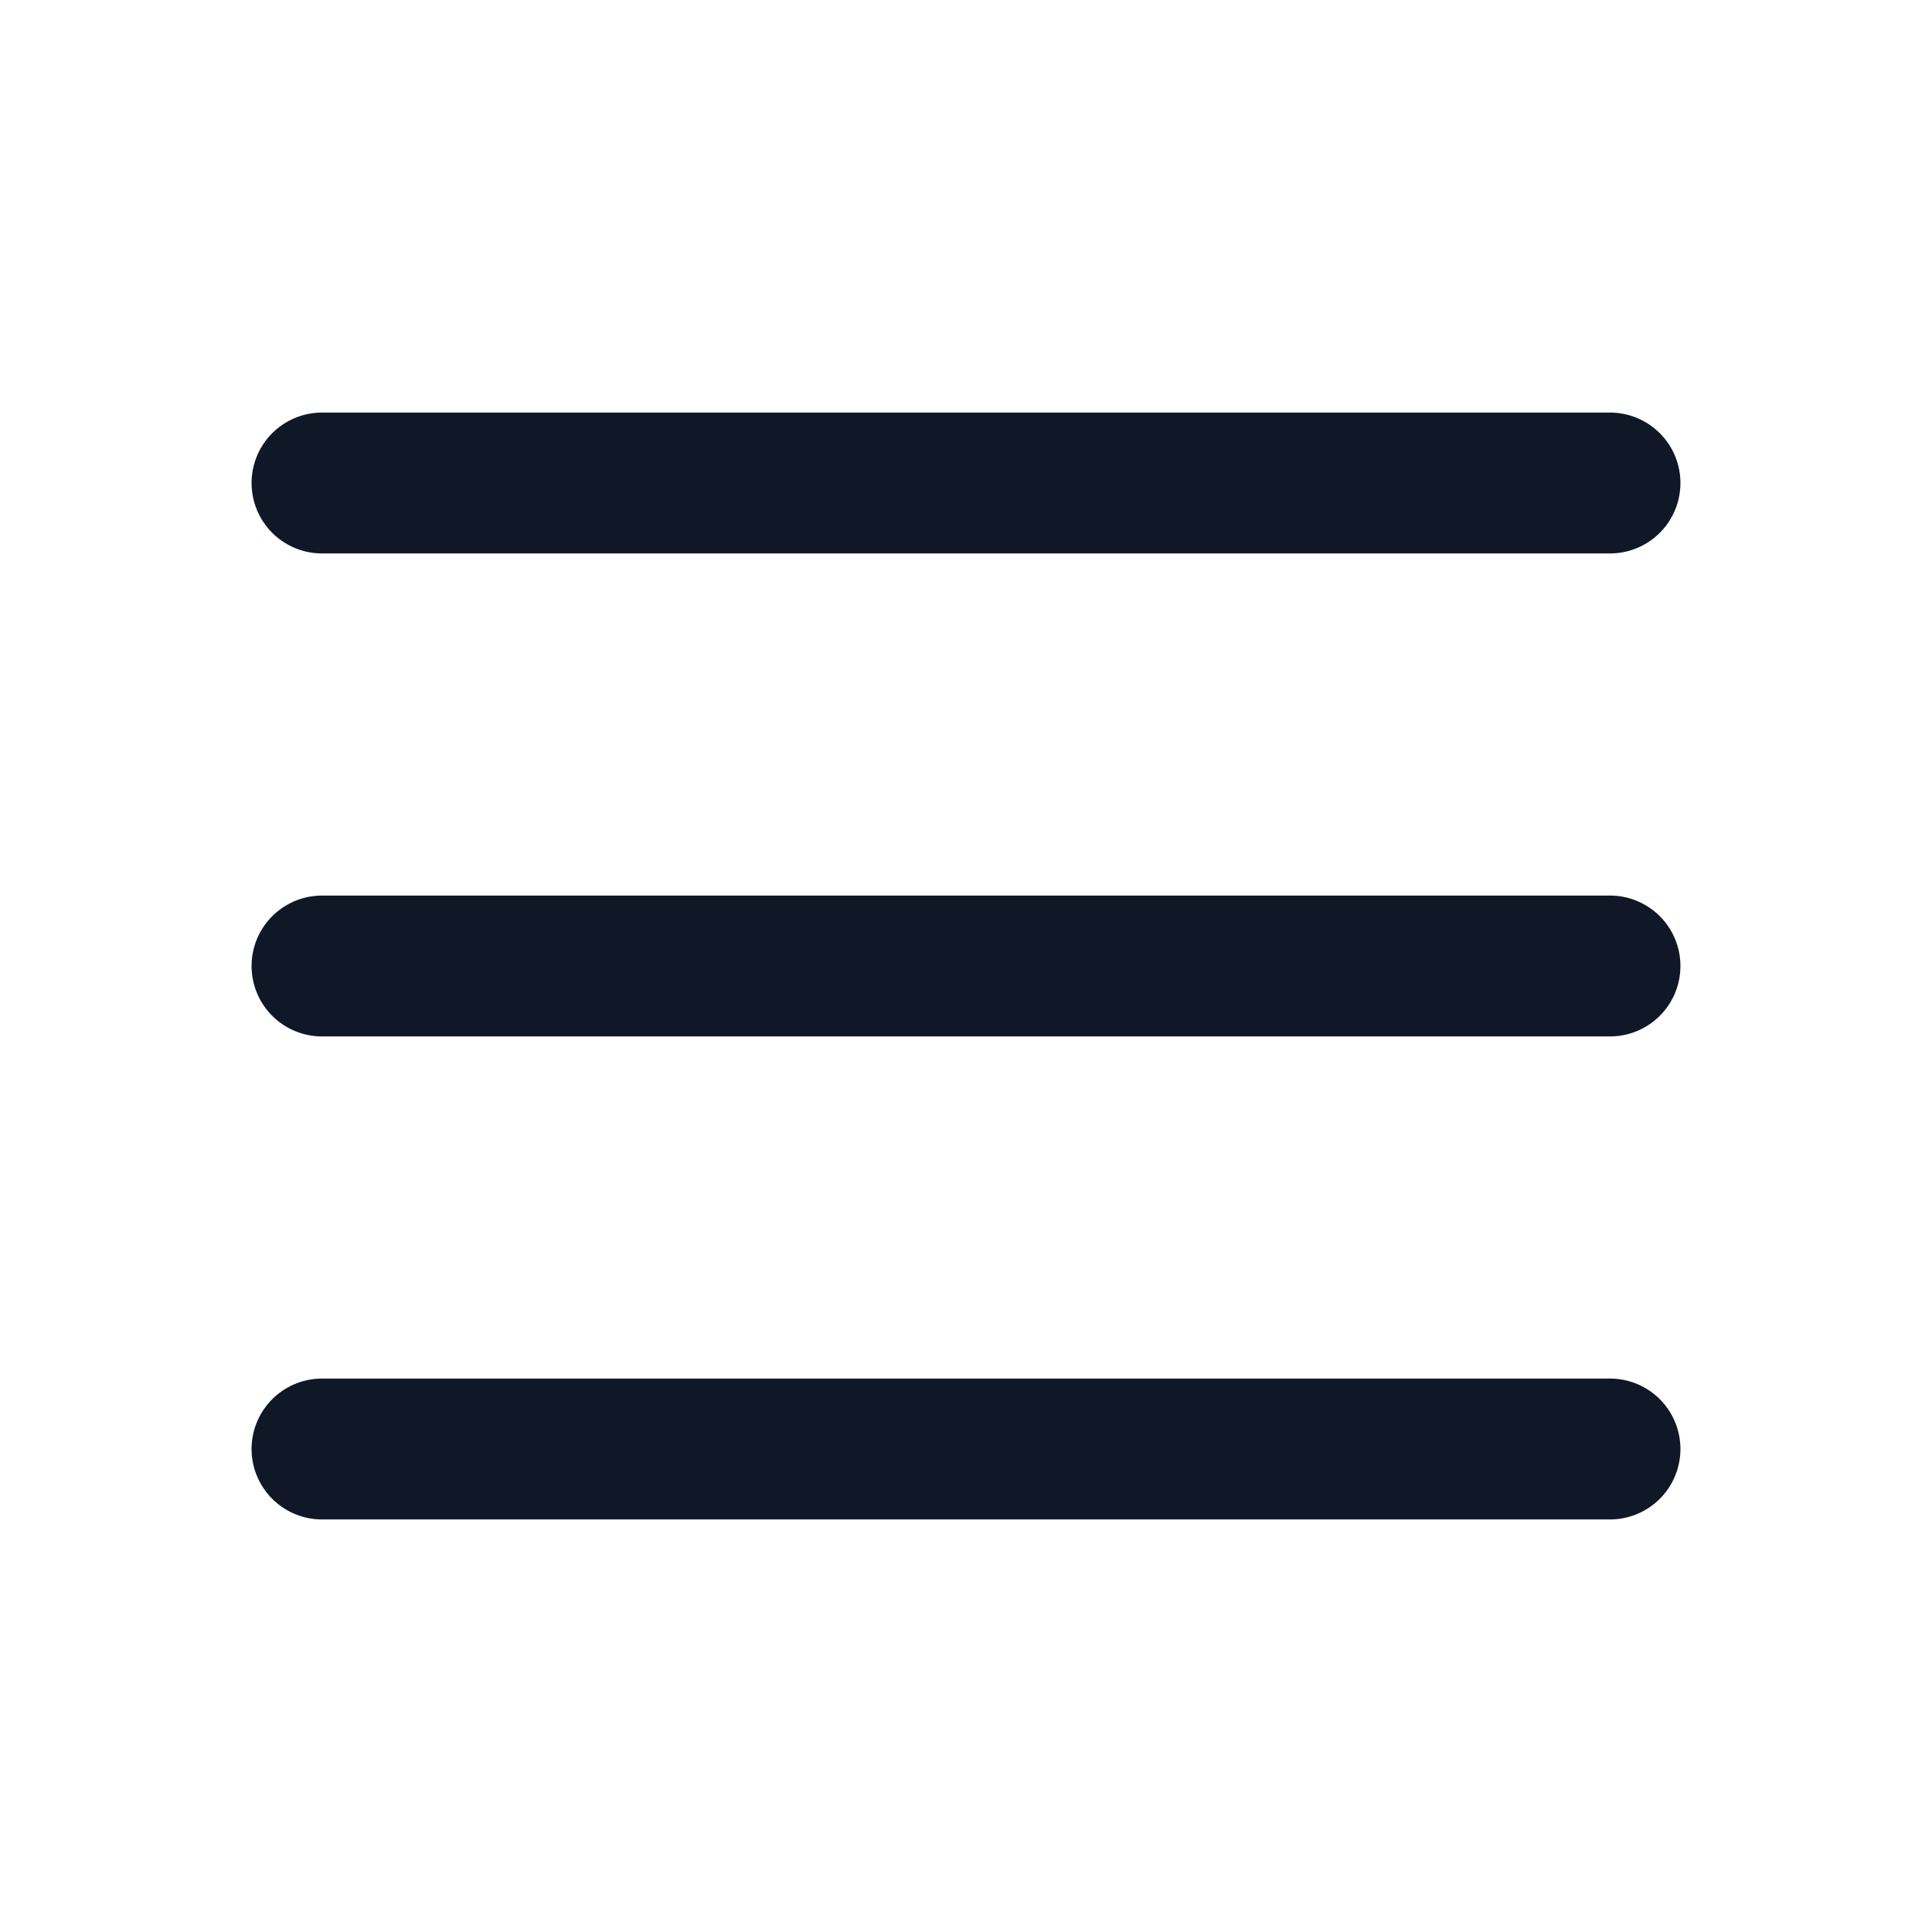
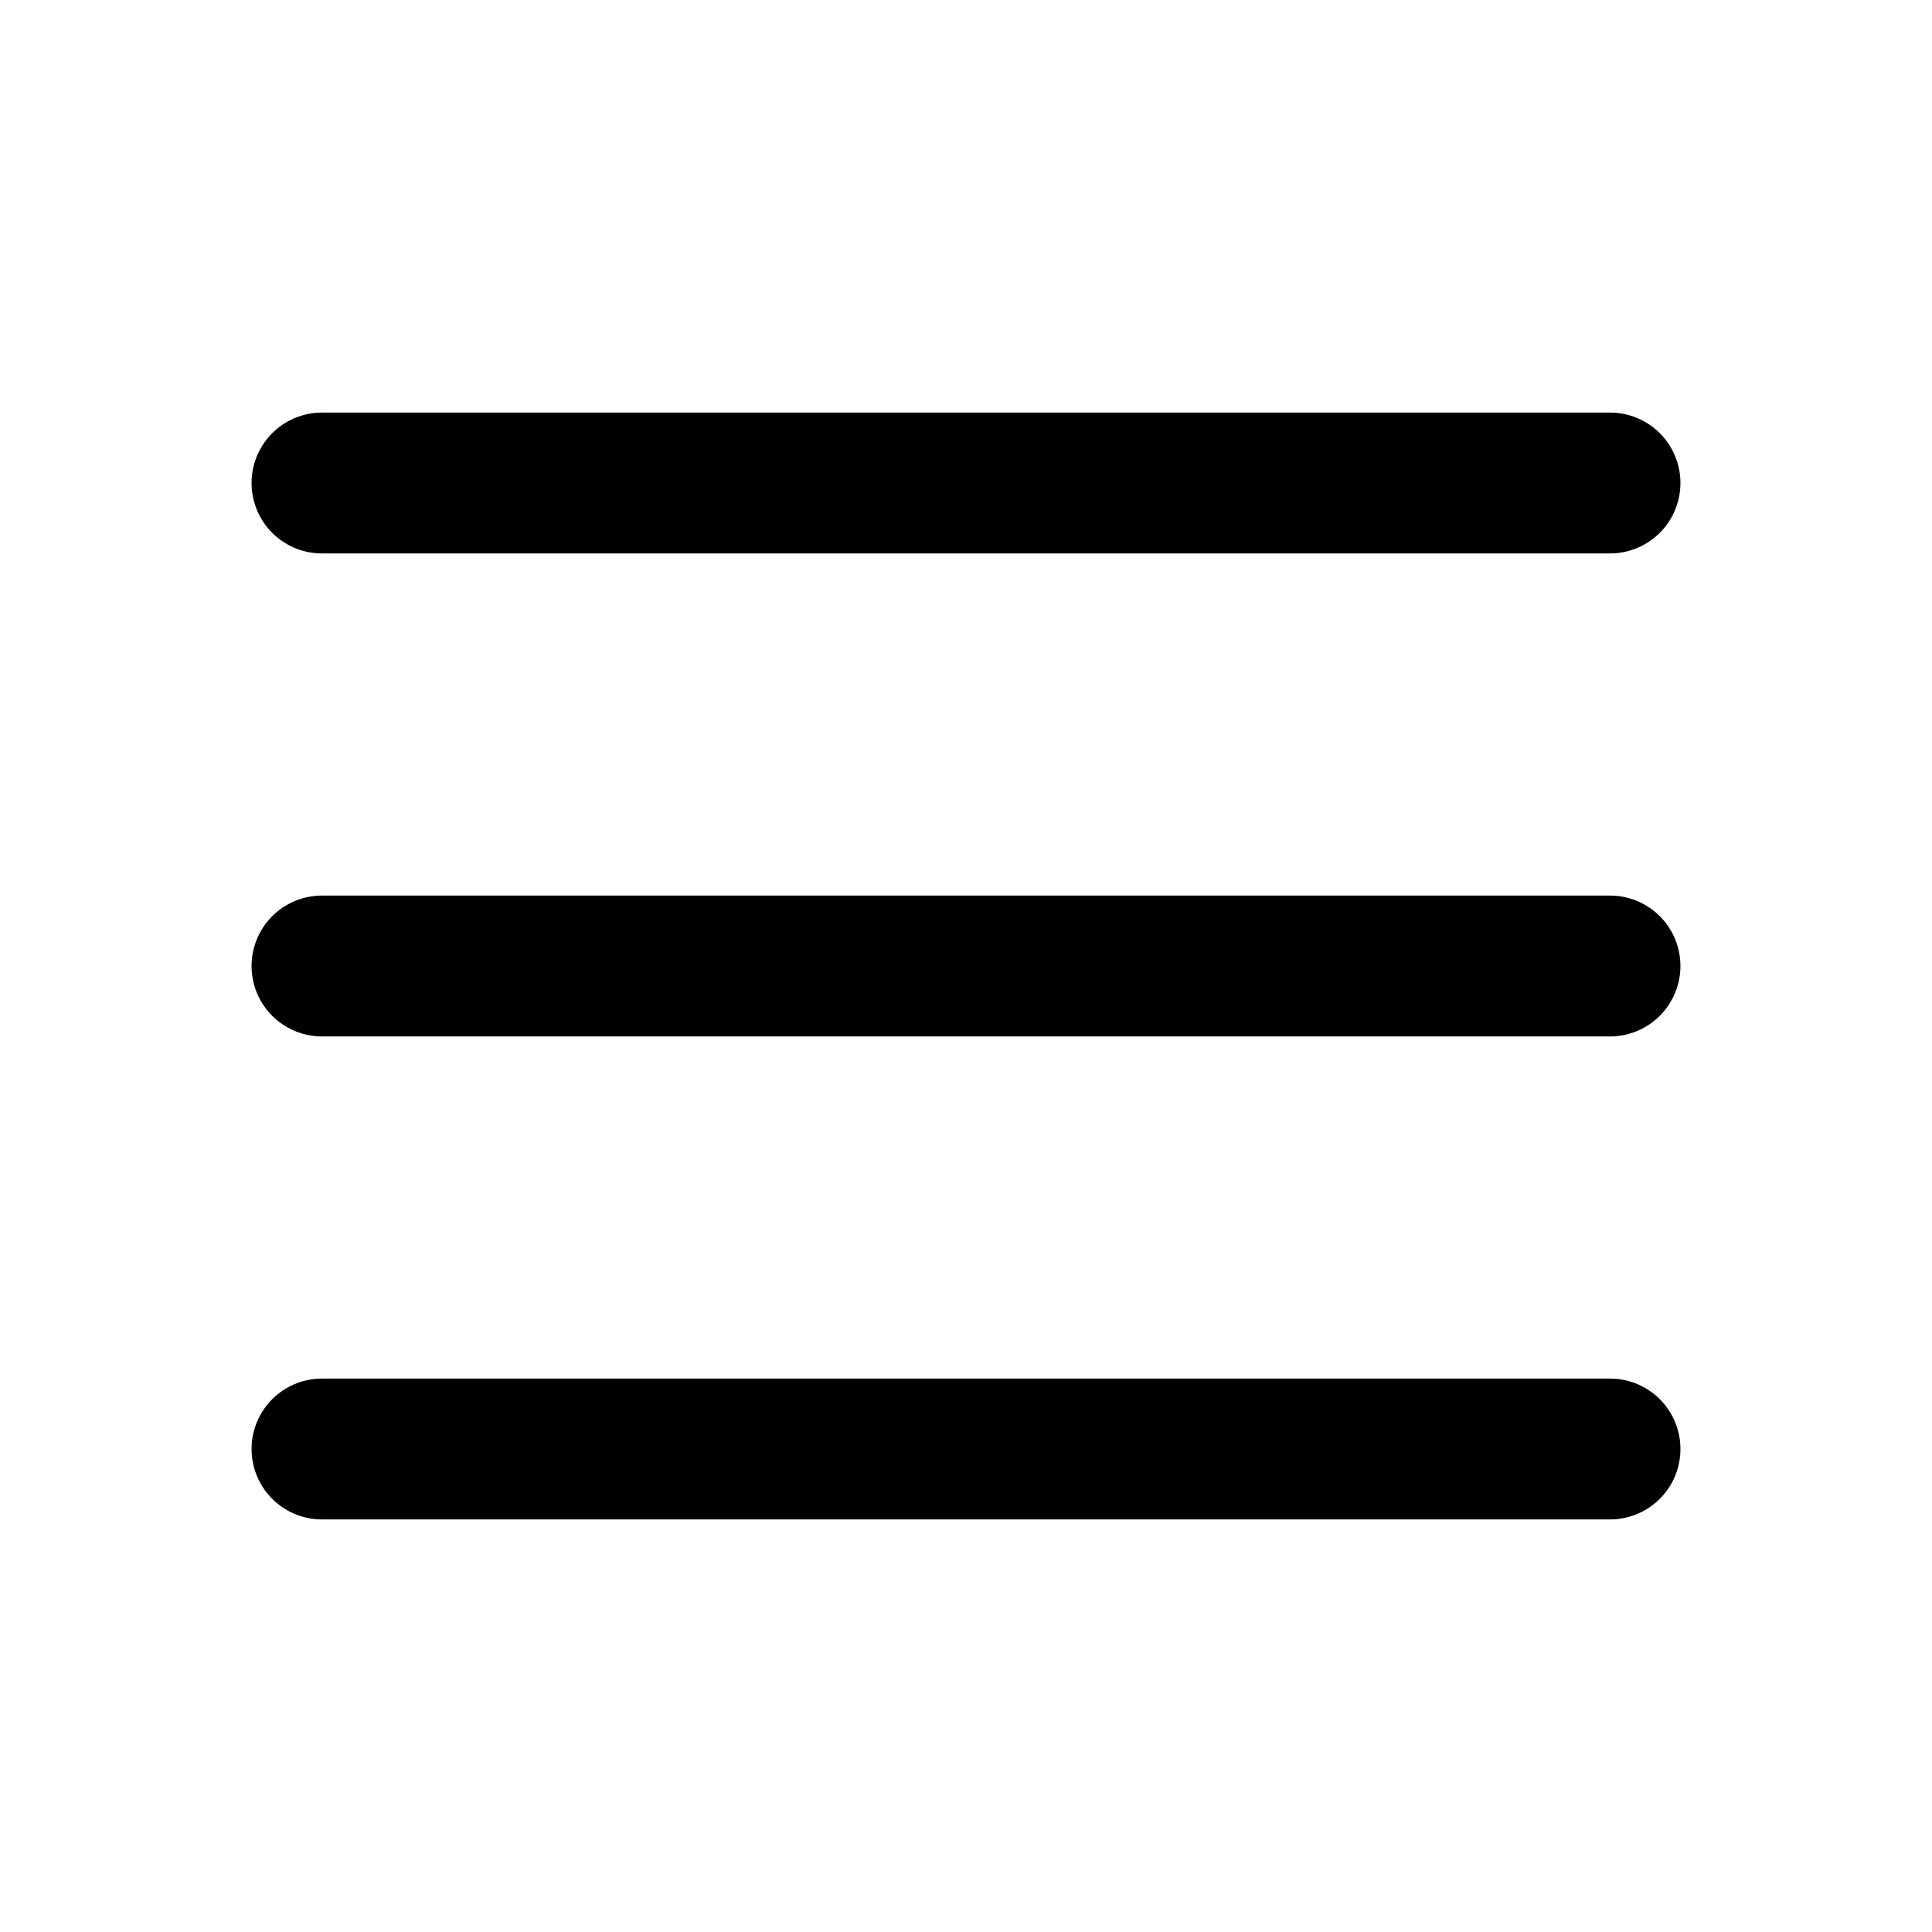
<svg xmlns="http://www.w3.org/2000/svg" width="24" height="24" viewBox="0 0 24 24" fill="none">
-   <path d="M4 6H20M4 12H20M4 18H20" stroke="#101828" stroke-width="1.75" stroke-linecap="round" stroke-linejoin="round" />
+   <path d="M4 6H20M4 12H20M4 18H20" stroke="currentColor" stroke-width="1.75" stroke-linecap="round" stroke-linejoin="round" />
</svg>
